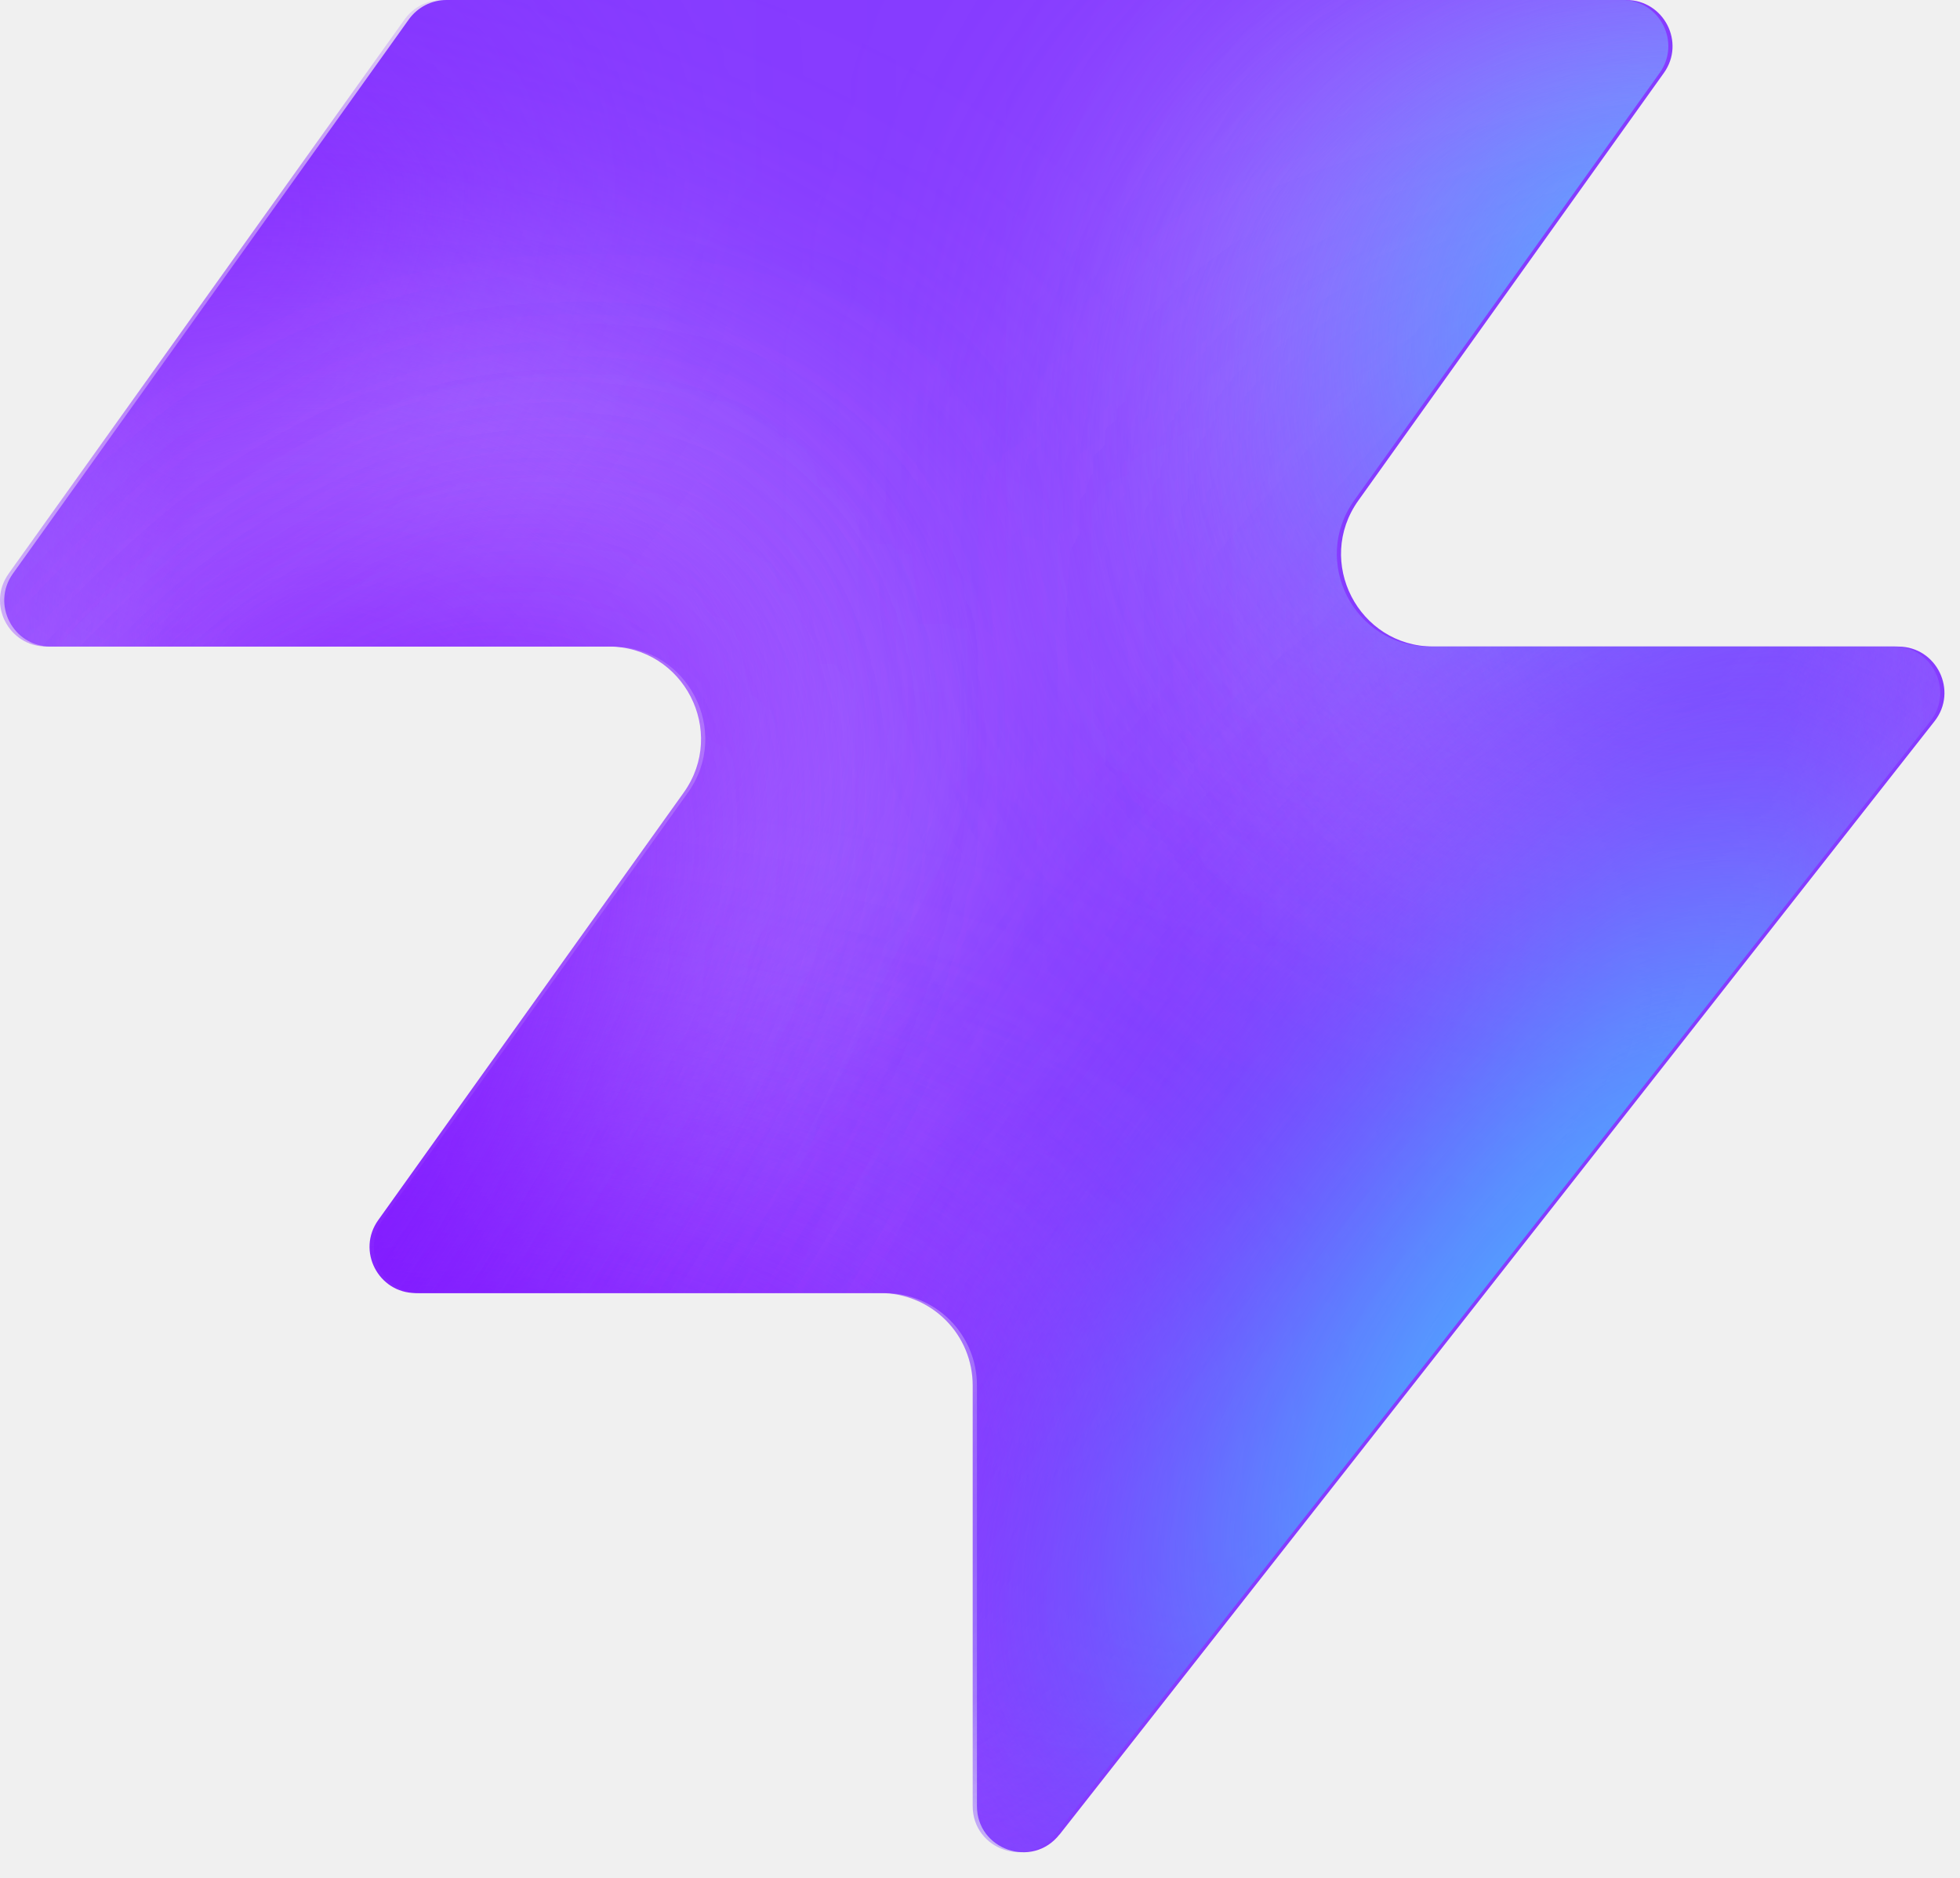
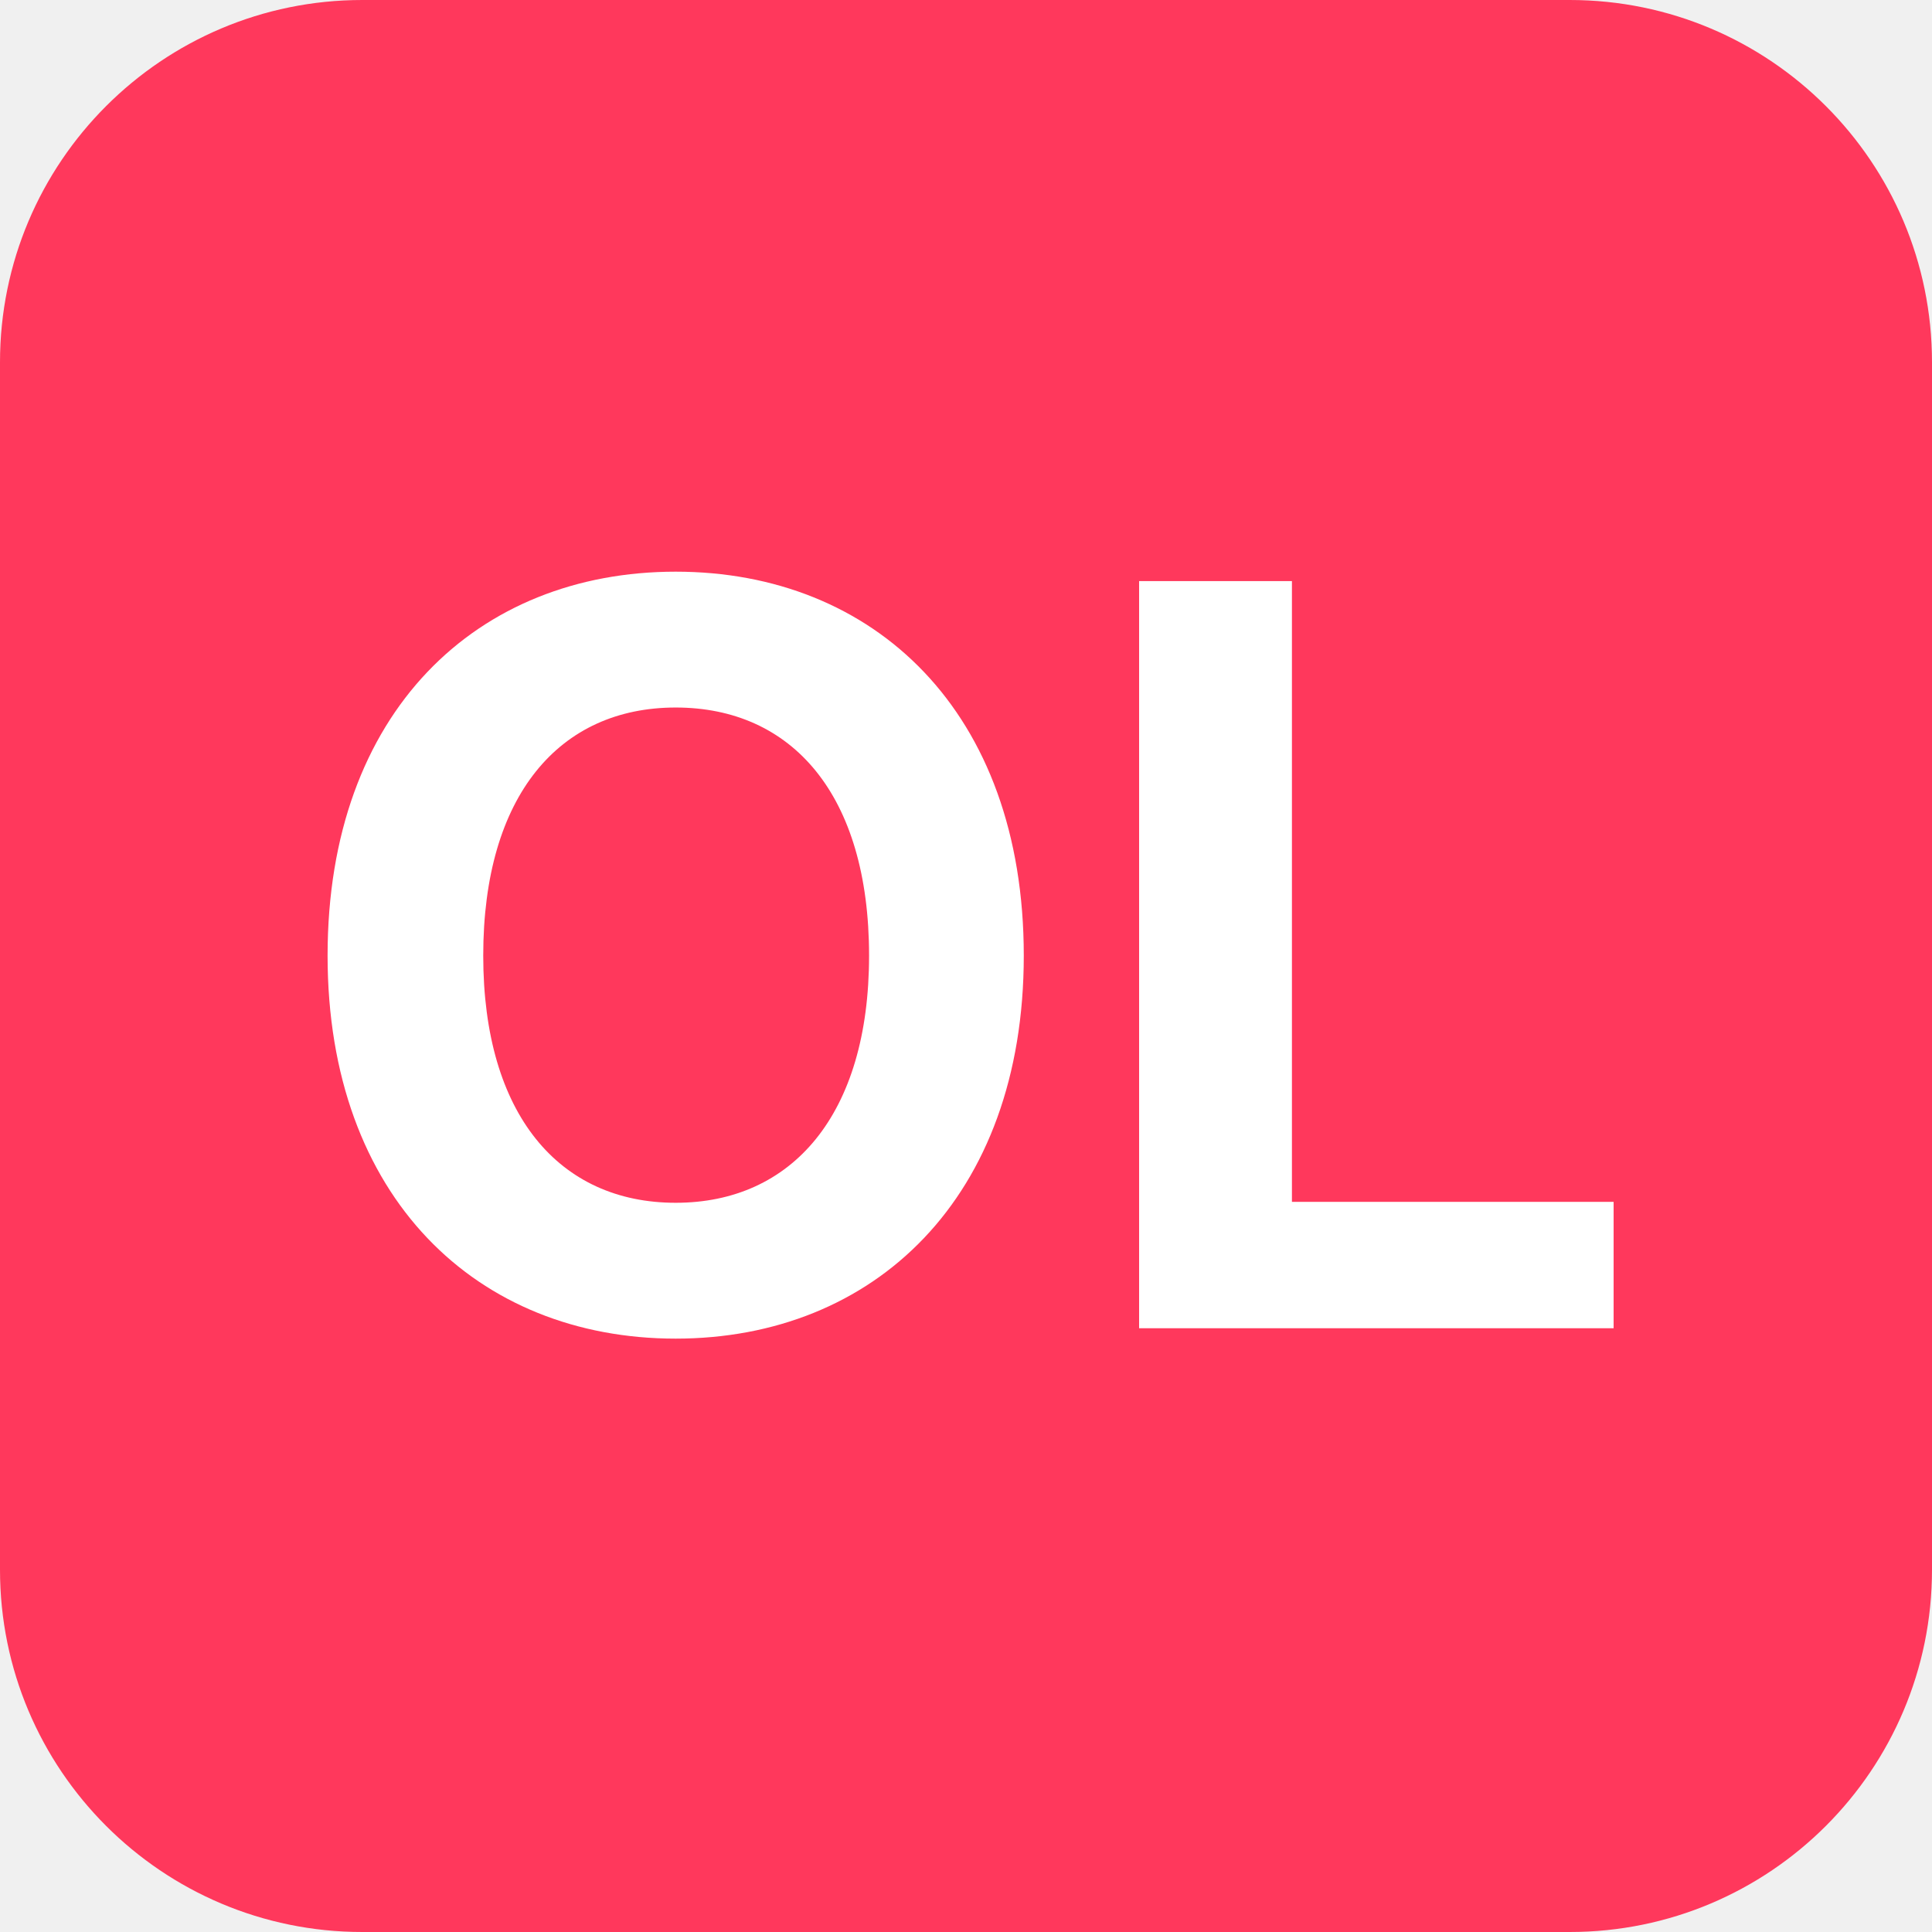
- <svg xmlns="http://www.w3.org/2000/svg" width="48" height="46" fill="none" viewBox="0 0 48 46">
-   <path fill="#863bff" d="M25.946 44.938c-.664.845-2.021.375-2.021-.698V33.937a2.26 2.26 0 0 0-2.262-2.262H10.287c-.92 0-1.456-1.04-.92-1.788l7.48-10.471c1.07-1.497 0-3.578-1.842-3.578H1.237c-.92 0-1.456-1.04-.92-1.788L10.013.474c.214-.297.556-.474.92-.474h28.894c.92 0 1.456 1.04.92 1.788l-7.48 10.471c-1.07 1.498 0 3.579 1.842 3.579h11.377c.943 0 1.473 1.088.89 1.83L25.947 44.94z" style="fill:#863bff;fill:color(display-p3 .525 .23 1);fill-opacity:1" />
-   <mask id="a" width="48" height="46" x="0" y="0" maskUnits="userSpaceOnUse" style="mask-type:alpha">
-     <path fill="#000" d="M25.842 44.938c-.664.844-2.021.375-2.021-.698V33.937a2.26 2.26 0 0 0-2.262-2.262H10.183c-.92 0-1.456-1.04-.92-1.788l7.48-10.471c1.07-1.498 0-3.579-1.842-3.579H1.133c-.92 0-1.456-1.04-.92-1.787L9.91.473c.214-.297.556-.474.92-.474h28.894c.92 0 1.456 1.04.92 1.788l-7.48 10.471c-1.07 1.498 0 3.578 1.842 3.578h11.377c.943 0 1.473 1.088.89 1.832L25.843 44.94z" style="fill:#000;fill-opacity:1" />
-   </mask>
-   <g mask="url(#a)">
-     <g filter="url(#b)">
-       <ellipse cx="5.508" cy="14.704" fill="#ede6ff" rx="5.508" ry="14.704" style="fill:#ede6ff;fill:color(display-p3 .927 .903 1);fill-opacity:1" transform="matrix(.00324 1 1 -.00324 -4.47 31.516)" />
-     </g>
-     <g filter="url(#c)">
-       <ellipse cx="10.399" cy="29.851" fill="#ede6ff" rx="10.399" ry="29.851" style="fill:#ede6ff;fill:color(display-p3 .927 .903 1);fill-opacity:1" transform="matrix(.00324 1 1 -.00324 -39.328 7.883)" />
-     </g>
-     <g filter="url(#d)">
-       <ellipse cx="5.508" cy="30.487" fill="#7e14ff" rx="5.508" ry="30.487" style="fill:#7e14ff;fill:color(display-p3 .492 .077 1);fill-opacity:1" transform="rotate(89.814 -25.913 -14.639)scale(1 -1)" />
-     </g>
-     <g filter="url(#e)">
-       <ellipse cx="5.508" cy="30.599" fill="#7e14ff" rx="5.508" ry="30.599" style="fill:#7e14ff;fill:color(display-p3 .492 .077 1);fill-opacity:1" transform="rotate(89.814 -32.644 -3.334)scale(1 -1)" />
-     </g>
-     <g filter="url(#f)">
-       <ellipse cx="5.508" cy="30.599" fill="#7e14ff" rx="5.508" ry="30.599" style="fill:#7e14ff;fill:color(display-p3 .492 .077 1);fill-opacity:1" transform="matrix(.00324 1 1 -.00324 -34.34 30.47)" />
-     </g>
-     <g filter="url(#g)">
-       <ellipse cx="14.072" cy="22.078" fill="#ede6ff" rx="14.072" ry="22.078" style="fill:#ede6ff;fill:color(display-p3 .927 .903 1);fill-opacity:1" transform="rotate(93.35 24.506 48.493)scale(-1 1)" />
-     </g>
-     <g filter="url(#h)">
-       <ellipse cx="3.47" cy="21.501" fill="#7e14ff" rx="3.47" ry="21.501" style="fill:#7e14ff;fill:color(display-p3 .492 .077 1);fill-opacity:1" transform="rotate(89.009 28.708 47.59)scale(-1 1)" />
-     </g>
-     <g filter="url(#i)">
-       <ellipse cx="3.47" cy="21.501" fill="#7e14ff" rx="3.47" ry="21.501" style="fill:#7e14ff;fill:color(display-p3 .492 .077 1);fill-opacity:1" transform="rotate(89.009 28.708 47.59)scale(-1 1)" />
-     </g>
-     <g filter="url(#j)">
-       <ellipse cx=".387" cy="8.972" fill="#7e14ff" rx="4.407" ry="29.108" style="fill:#7e14ff;fill:color(display-p3 .492 .077 1);fill-opacity:1" transform="rotate(39.51 .387 8.972)" />
-     </g>
-     <g filter="url(#k)">
-       <ellipse cx="47.523" cy="-6.092" fill="#7e14ff" rx="4.407" ry="29.108" style="fill:#7e14ff;fill:color(display-p3 .492 .077 1);fill-opacity:1" transform="rotate(37.892 47.523 -6.092)" />
-     </g>
-     <g filter="url(#l)">
-       <ellipse cx="41.412" cy="6.333" fill="#47bfff" rx="5.971" ry="9.665" style="fill:#47bfff;fill:color(display-p3 .28 .748 1);fill-opacity:1" transform="rotate(37.892 41.412 6.333)" />
-     </g>
-     <g filter="url(#m)">
-       <ellipse cx="-1.879" cy="38.332" fill="#7e14ff" rx="4.407" ry="29.108" style="fill:#7e14ff;fill:color(display-p3 .492 .077 1);fill-opacity:1" transform="rotate(37.892 -1.88 38.332)" />
-     </g>
-     <g filter="url(#n)">
-       <ellipse cx="-1.879" cy="38.332" fill="#7e14ff" rx="4.407" ry="29.108" style="fill:#7e14ff;fill:color(display-p3 .492 .077 1);fill-opacity:1" transform="rotate(37.892 -1.88 38.332)" />
-     </g>
-     <g filter="url(#o)">
-       <ellipse cx="35.651" cy="29.907" fill="#7e14ff" rx="4.407" ry="29.108" style="fill:#7e14ff;fill:color(display-p3 .492 .077 1);fill-opacity:1" transform="rotate(37.892 35.651 29.907)" />
-     </g>
-     <g filter="url(#p)">
-       <ellipse cx="38.418" cy="32.4" fill="#47bfff" rx="5.971" ry="15.297" style="fill:#47bfff;fill:color(display-p3 .28 .748 1);fill-opacity:1" transform="rotate(37.892 38.418 32.4)" />
-     </g>
-   </g>
-   <defs>
-     <filter id="b" width="60.045" height="41.654" x="-19.77" y="16.149" color-interpolation-filters="sRGB" filterUnits="userSpaceOnUse">
-       <feFlood flood-opacity="0" result="BackgroundImageFix" />
-       <feBlend in="SourceGraphic" in2="BackgroundImageFix" result="shape" />
-       <feGaussianBlur result="effect1_foregroundBlur_2002_17158" stdDeviation="7.659" />
-     </filter>
-     <filter id="c" width="90.34" height="51.437" x="-54.613" y="-7.533" color-interpolation-filters="sRGB" filterUnits="userSpaceOnUse">
-       <feFlood flood-opacity="0" result="BackgroundImageFix" />
-       <feBlend in="SourceGraphic" in2="BackgroundImageFix" result="shape" />
-       <feGaussianBlur result="effect1_foregroundBlur_2002_17158" stdDeviation="7.659" />
-     </filter>
-     <filter id="d" width="79.355" height="29.4" x="-49.64" y="2.03" color-interpolation-filters="sRGB" filterUnits="userSpaceOnUse">
-       <feFlood flood-opacity="0" result="BackgroundImageFix" />
-       <feBlend in="SourceGraphic" in2="BackgroundImageFix" result="shape" />
-       <feGaussianBlur result="effect1_foregroundBlur_2002_17158" stdDeviation="4.596" />
-     </filter>
-     <filter id="e" width="79.579" height="29.4" x="-45.045" y="20.029" color-interpolation-filters="sRGB" filterUnits="userSpaceOnUse">
-       <feFlood flood-opacity="0" result="BackgroundImageFix" />
-       <feBlend in="SourceGraphic" in2="BackgroundImageFix" result="shape" />
-       <feGaussianBlur result="effect1_foregroundBlur_2002_17158" stdDeviation="4.596" />
-     </filter>
-     <filter id="f" width="79.579" height="29.4" x="-43.513" y="21.178" color-interpolation-filters="sRGB" filterUnits="userSpaceOnUse">
-       <feFlood flood-opacity="0" result="BackgroundImageFix" />
-       <feBlend in="SourceGraphic" in2="BackgroundImageFix" result="shape" />
-       <feGaussianBlur result="effect1_foregroundBlur_2002_17158" stdDeviation="4.596" />
-     </filter>
-     <filter id="g" width="74.749" height="58.852" x="15.756" y="-17.901" color-interpolation-filters="sRGB" filterUnits="userSpaceOnUse">
-       <feFlood flood-opacity="0" result="BackgroundImageFix" />
-       <feBlend in="SourceGraphic" in2="BackgroundImageFix" result="shape" />
-       <feGaussianBlur result="effect1_foregroundBlur_2002_17158" stdDeviation="7.659" />
-     </filter>
-     <filter id="h" width="61.377" height="25.362" x="23.548" y="2.284" color-interpolation-filters="sRGB" filterUnits="userSpaceOnUse">
-       <feFlood flood-opacity="0" result="BackgroundImageFix" />
-       <feBlend in="SourceGraphic" in2="BackgroundImageFix" result="shape" />
-       <feGaussianBlur result="effect1_foregroundBlur_2002_17158" stdDeviation="4.596" />
-     </filter>
-     <filter id="i" width="61.377" height="25.362" x="23.548" y="2.284" color-interpolation-filters="sRGB" filterUnits="userSpaceOnUse">
-       <feFlood flood-opacity="0" result="BackgroundImageFix" />
-       <feBlend in="SourceGraphic" in2="BackgroundImageFix" result="shape" />
-       <feGaussianBlur result="effect1_foregroundBlur_2002_17158" stdDeviation="4.596" />
-     </filter>
-     <filter id="j" width="56.045" height="63.649" x="-27.636" y="-22.853" color-interpolation-filters="sRGB" filterUnits="userSpaceOnUse">
-       <feFlood flood-opacity="0" result="BackgroundImageFix" />
-       <feBlend in="SourceGraphic" in2="BackgroundImageFix" result="shape" />
-       <feGaussianBlur result="effect1_foregroundBlur_2002_17158" stdDeviation="4.596" />
-     </filter>
-     <filter id="k" width="54.814" height="64.646" x="20.116" y="-38.415" color-interpolation-filters="sRGB" filterUnits="userSpaceOnUse">
-       <feFlood flood-opacity="0" result="BackgroundImageFix" />
-       <feBlend in="SourceGraphic" in2="BackgroundImageFix" result="shape" />
-       <feGaussianBlur result="effect1_foregroundBlur_2002_17158" stdDeviation="4.596" />
-     </filter>
-     <filter id="l" width="33.541" height="35.313" x="24.641" y="-11.323" color-interpolation-filters="sRGB" filterUnits="userSpaceOnUse">
-       <feFlood flood-opacity="0" result="BackgroundImageFix" />
-       <feBlend in="SourceGraphic" in2="BackgroundImageFix" result="shape" />
-       <feGaussianBlur result="effect1_foregroundBlur_2002_17158" stdDeviation="4.596" />
-     </filter>
-     <filter id="m" width="54.814" height="64.646" x="-29.286" y="6.009" color-interpolation-filters="sRGB" filterUnits="userSpaceOnUse">
-       <feFlood flood-opacity="0" result="BackgroundImageFix" />
-       <feBlend in="SourceGraphic" in2="BackgroundImageFix" result="shape" />
-       <feGaussianBlur result="effect1_foregroundBlur_2002_17158" stdDeviation="4.596" />
-     </filter>
-     <filter id="n" width="54.814" height="64.646" x="-29.286" y="6.009" color-interpolation-filters="sRGB" filterUnits="userSpaceOnUse">
-       <feFlood flood-opacity="0" result="BackgroundImageFix" />
-       <feBlend in="SourceGraphic" in2="BackgroundImageFix" result="shape" />
-       <feGaussianBlur result="effect1_foregroundBlur_2002_17158" stdDeviation="4.596" />
-     </filter>
-     <filter id="o" width="54.814" height="64.646" x="8.244" y="-2.416" color-interpolation-filters="sRGB" filterUnits="userSpaceOnUse">
-       <feFlood flood-opacity="0" result="BackgroundImageFix" />
-       <feBlend in="SourceGraphic" in2="BackgroundImageFix" result="shape" />
-       <feGaussianBlur result="effect1_foregroundBlur_2002_17158" stdDeviation="4.596" />
-     </filter>
-     <filter id="p" width="39.409" height="43.623" x="18.713" y="10.588" color-interpolation-filters="sRGB" filterUnits="userSpaceOnUse">
-       <feFlood flood-opacity="0" result="BackgroundImageFix" />
-       <feBlend in="SourceGraphic" in2="BackgroundImageFix" result="shape" />
-       <feGaussianBlur result="effect1_foregroundBlur_2002_17158" stdDeviation="4.596" />
-     </filter>
-   </defs>
+ <svg xmlns="http://www.w3.org/2000/svg" viewBox="0 0 32 32">
+   <rect width="32" height="32" rx="6" fill="#ff385c" />
+   <text x="16" y="22" font-family="system-ui, -apple-system, sans-serif" font-size="17" font-weight="700" fill="white" text-anchor="middle">OL</text>
</svg>
